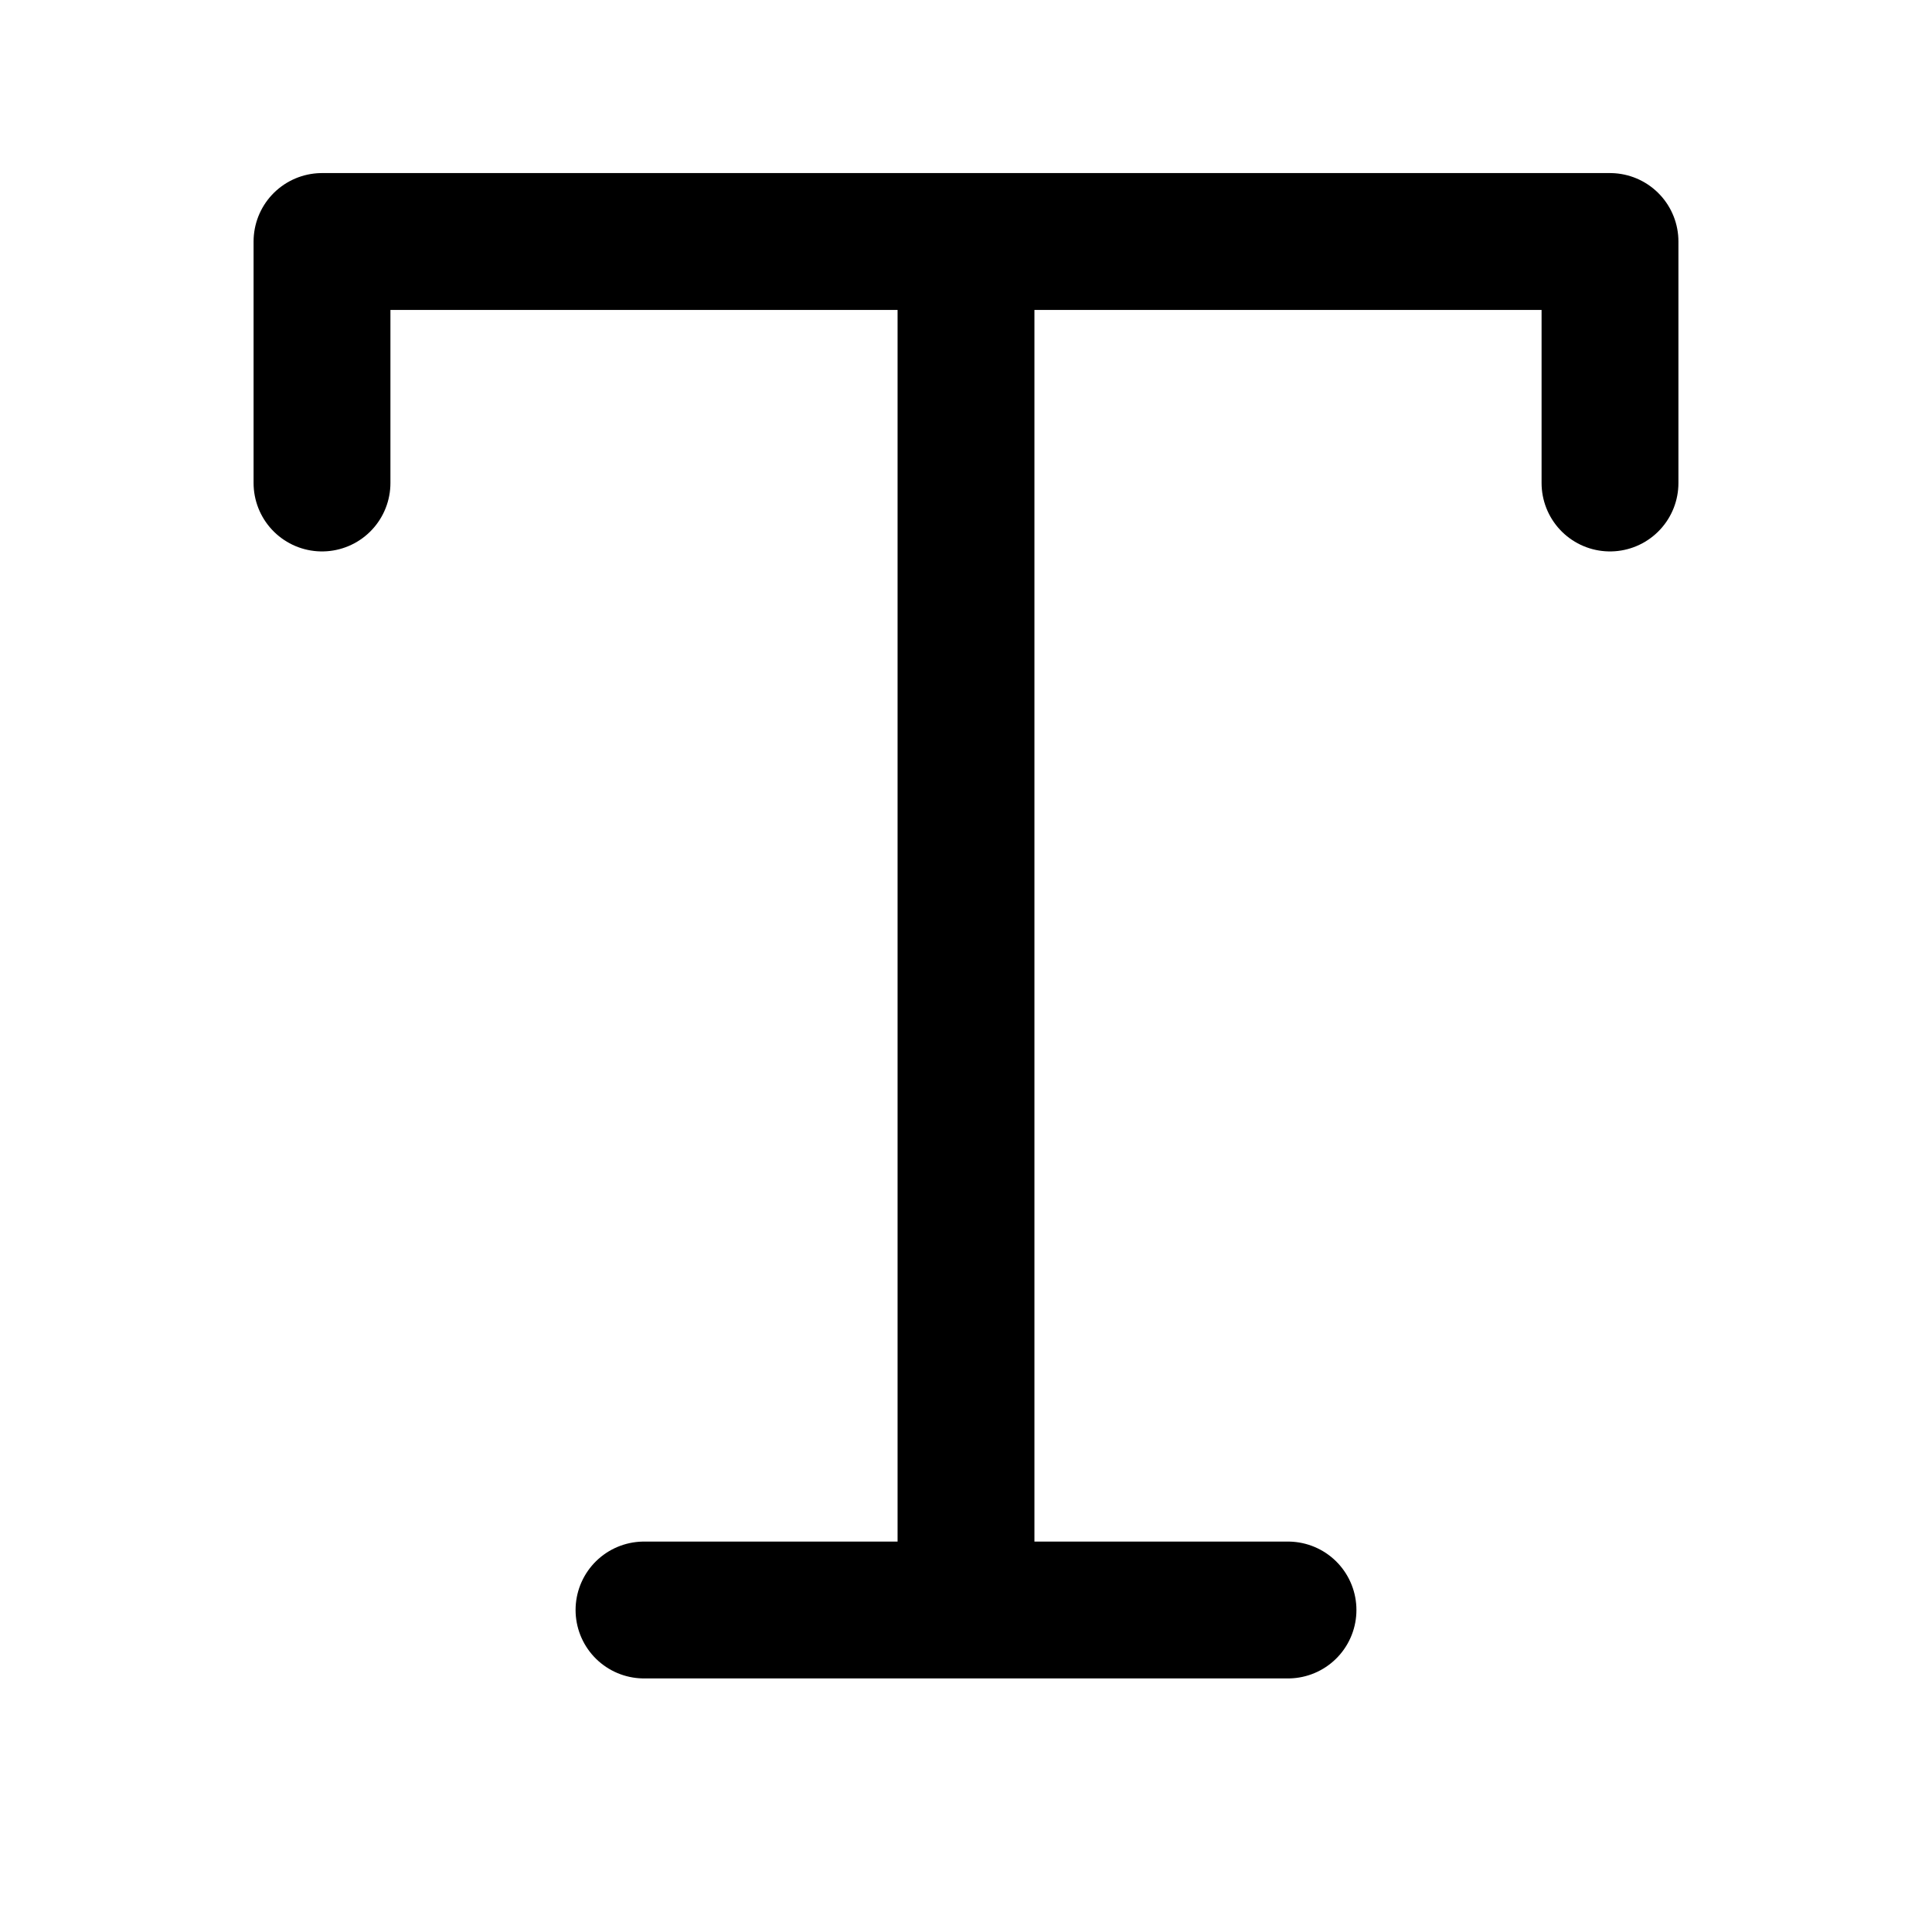
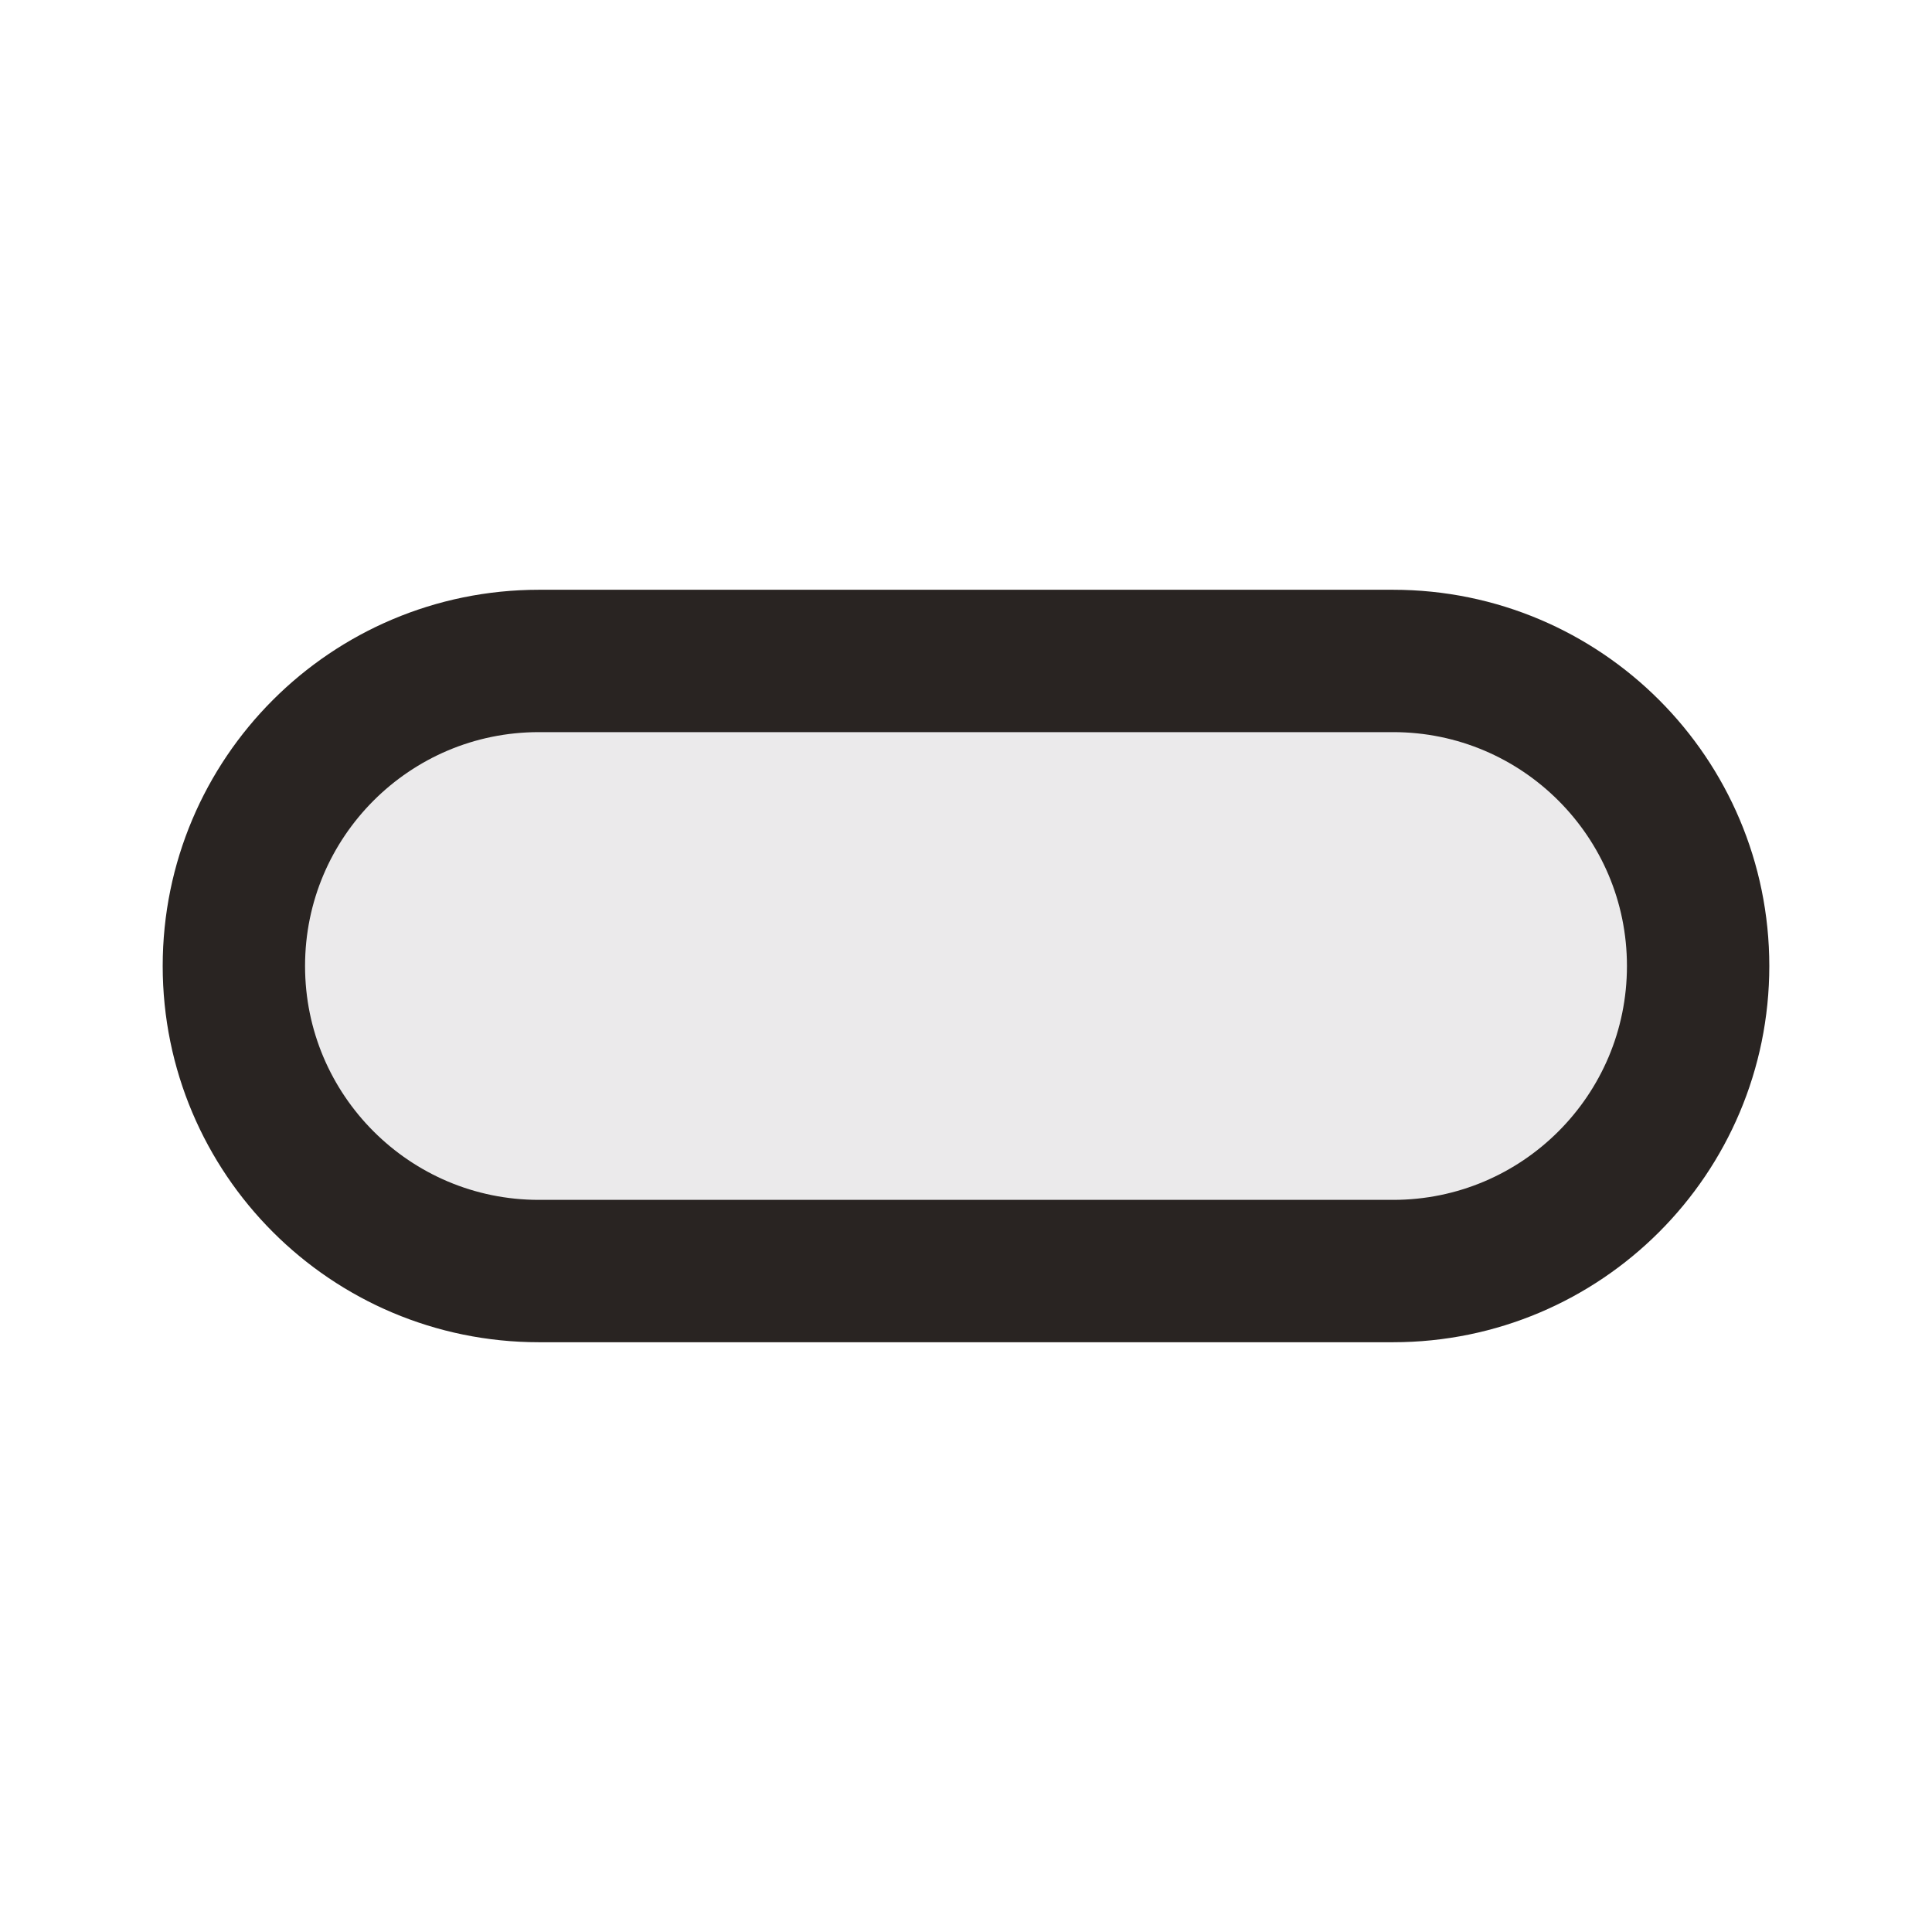
- <svg xmlns="http://www.w3.org/2000/svg" viewBox="0 0 24 24" fill="none" stroke="currentColor" stroke-width="1.7" stroke-linecap="round" stroke-linejoin="round">
-   <path d="M4 6V3h16v3M12 3v17M8 20h8" />
+ <svg xmlns="http://www.w3.org/2000/svg" version="1.1" id="svg1" width="190" height="190" viewBox="0 0 190 190" xml:space="preserve">
+   <defs id="defs1" />
+   <g id="g1">
+     <rect style="opacity:1;fill:#ebeaeb;fill-opacity:1;stroke:#292422;stroke-width:14;stroke-linecap:round;stroke-linejoin:round;stroke-dasharray:none;stroke-opacity:1;paint-order:markers fill stroke" id="rect3" width="144" height="60" x="23" y="65" ry="30" />
+   </g>
</svg>
